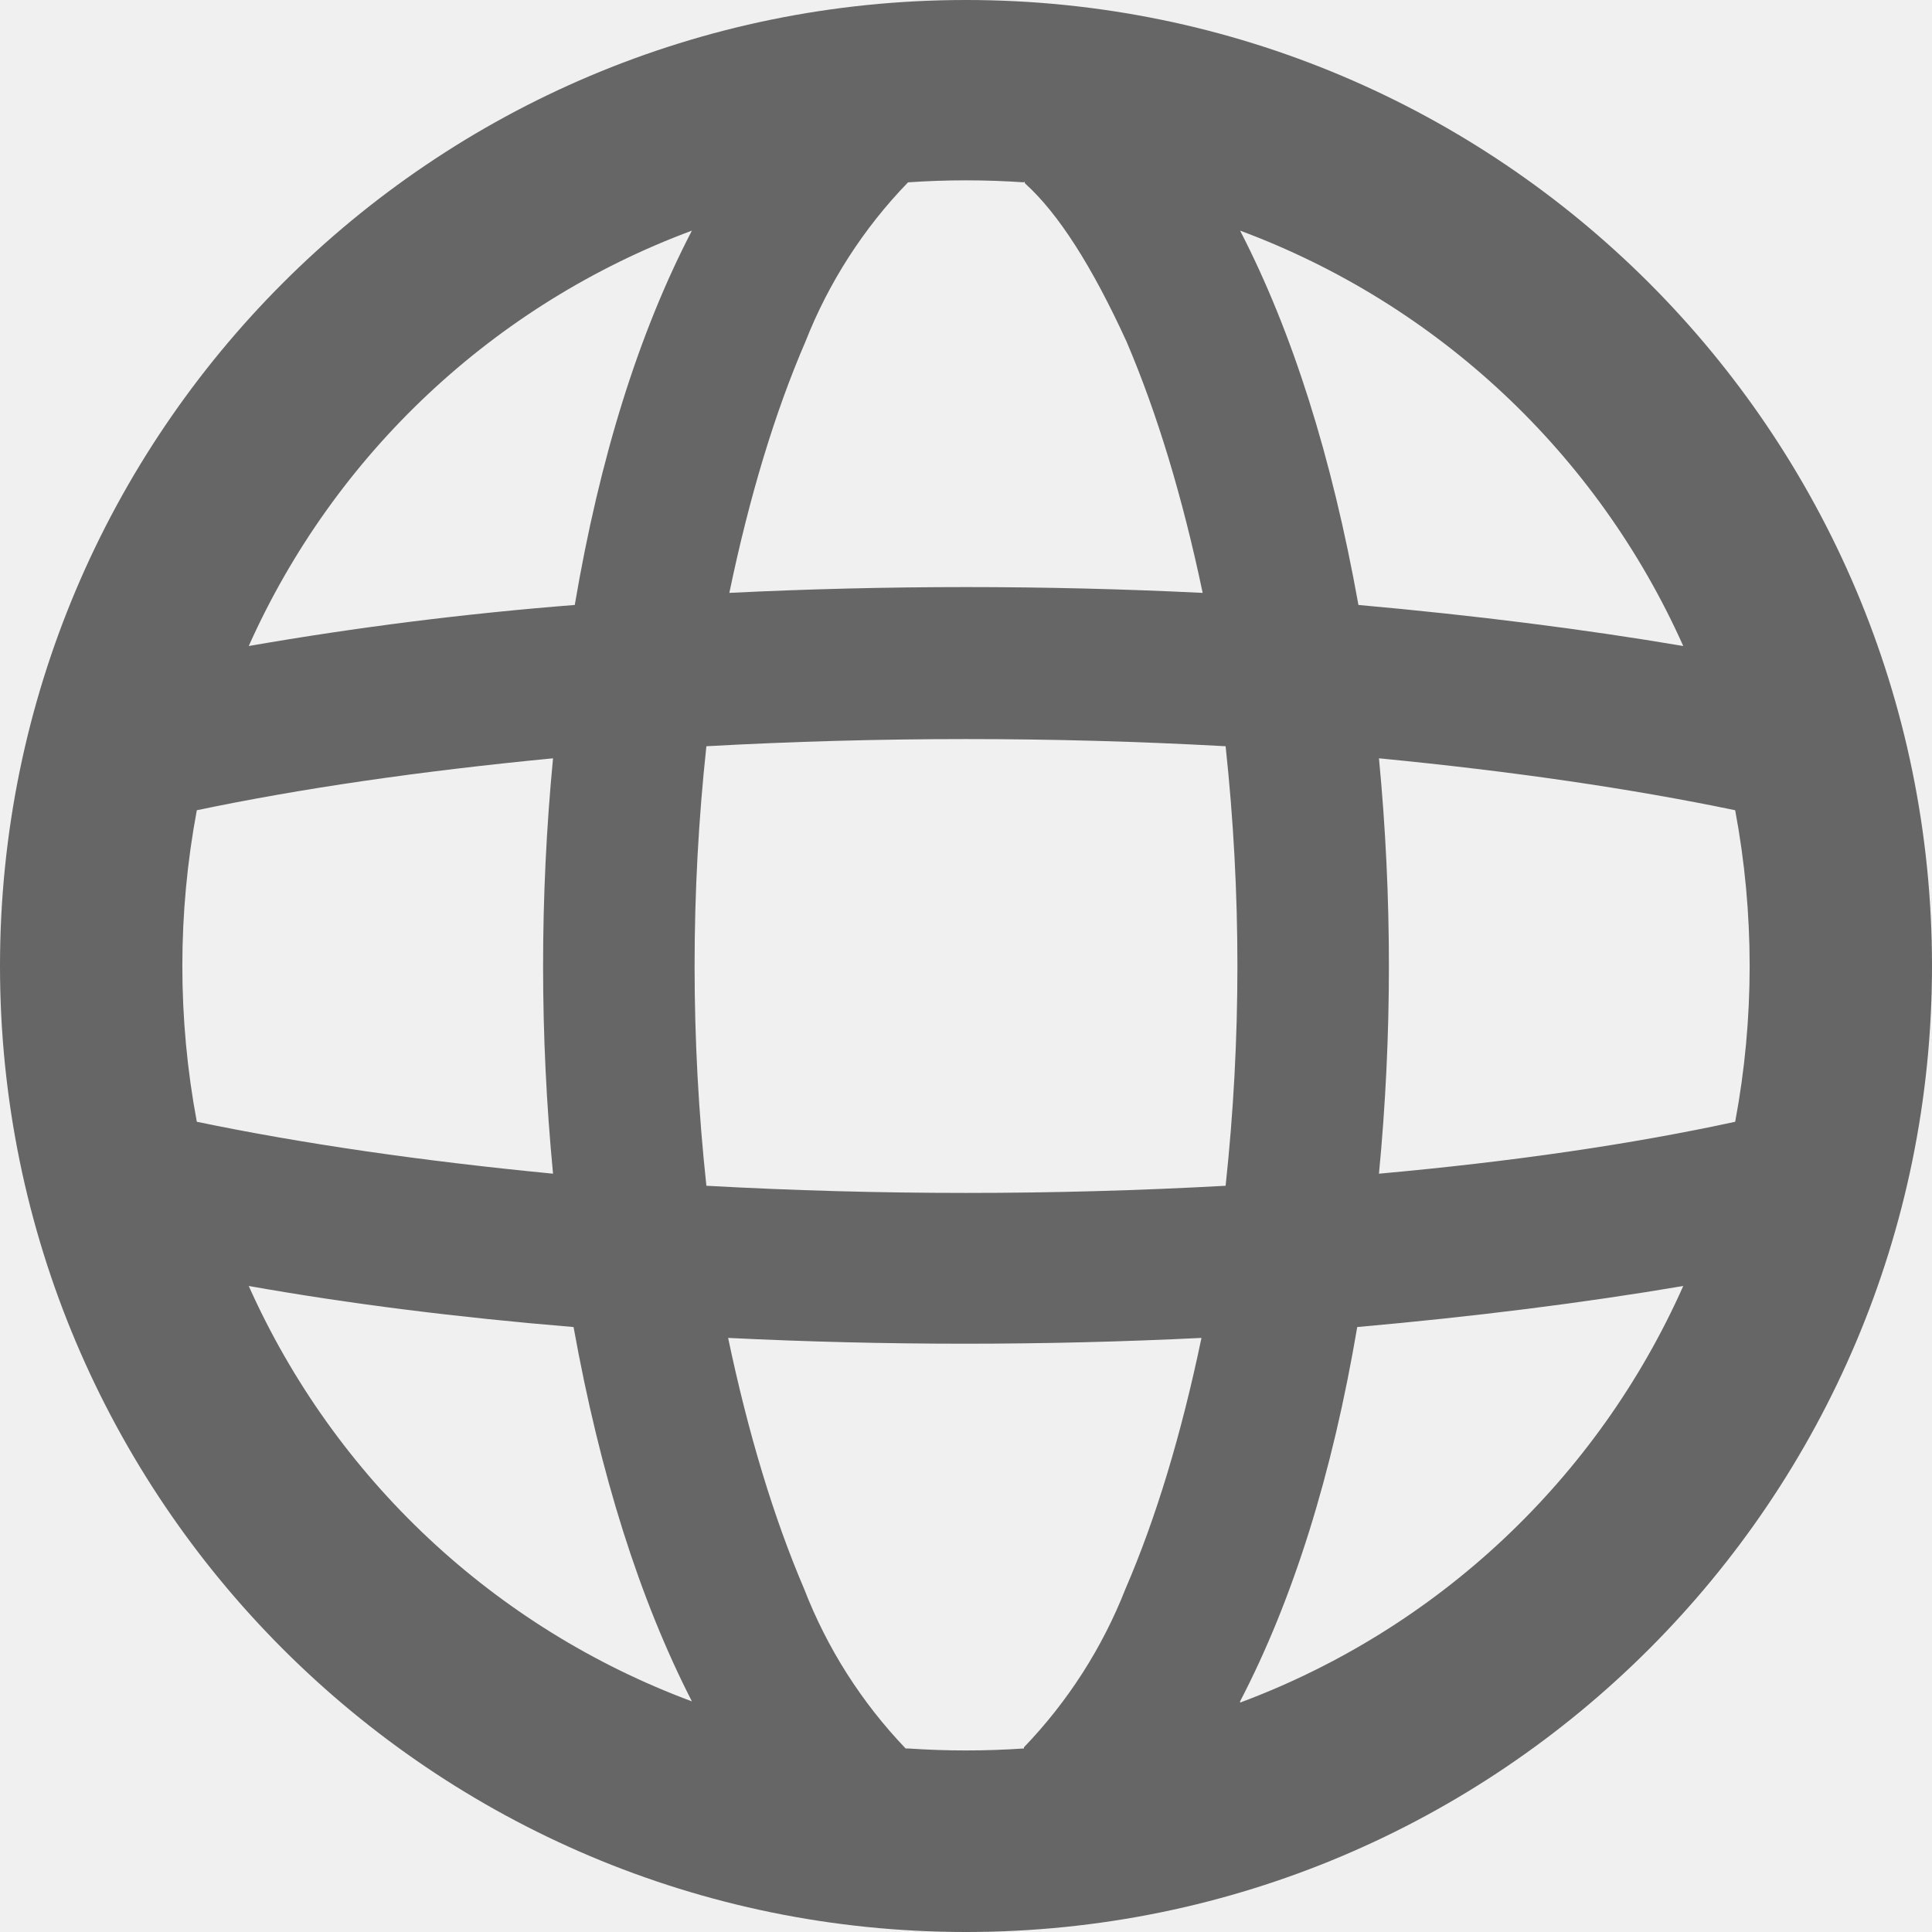
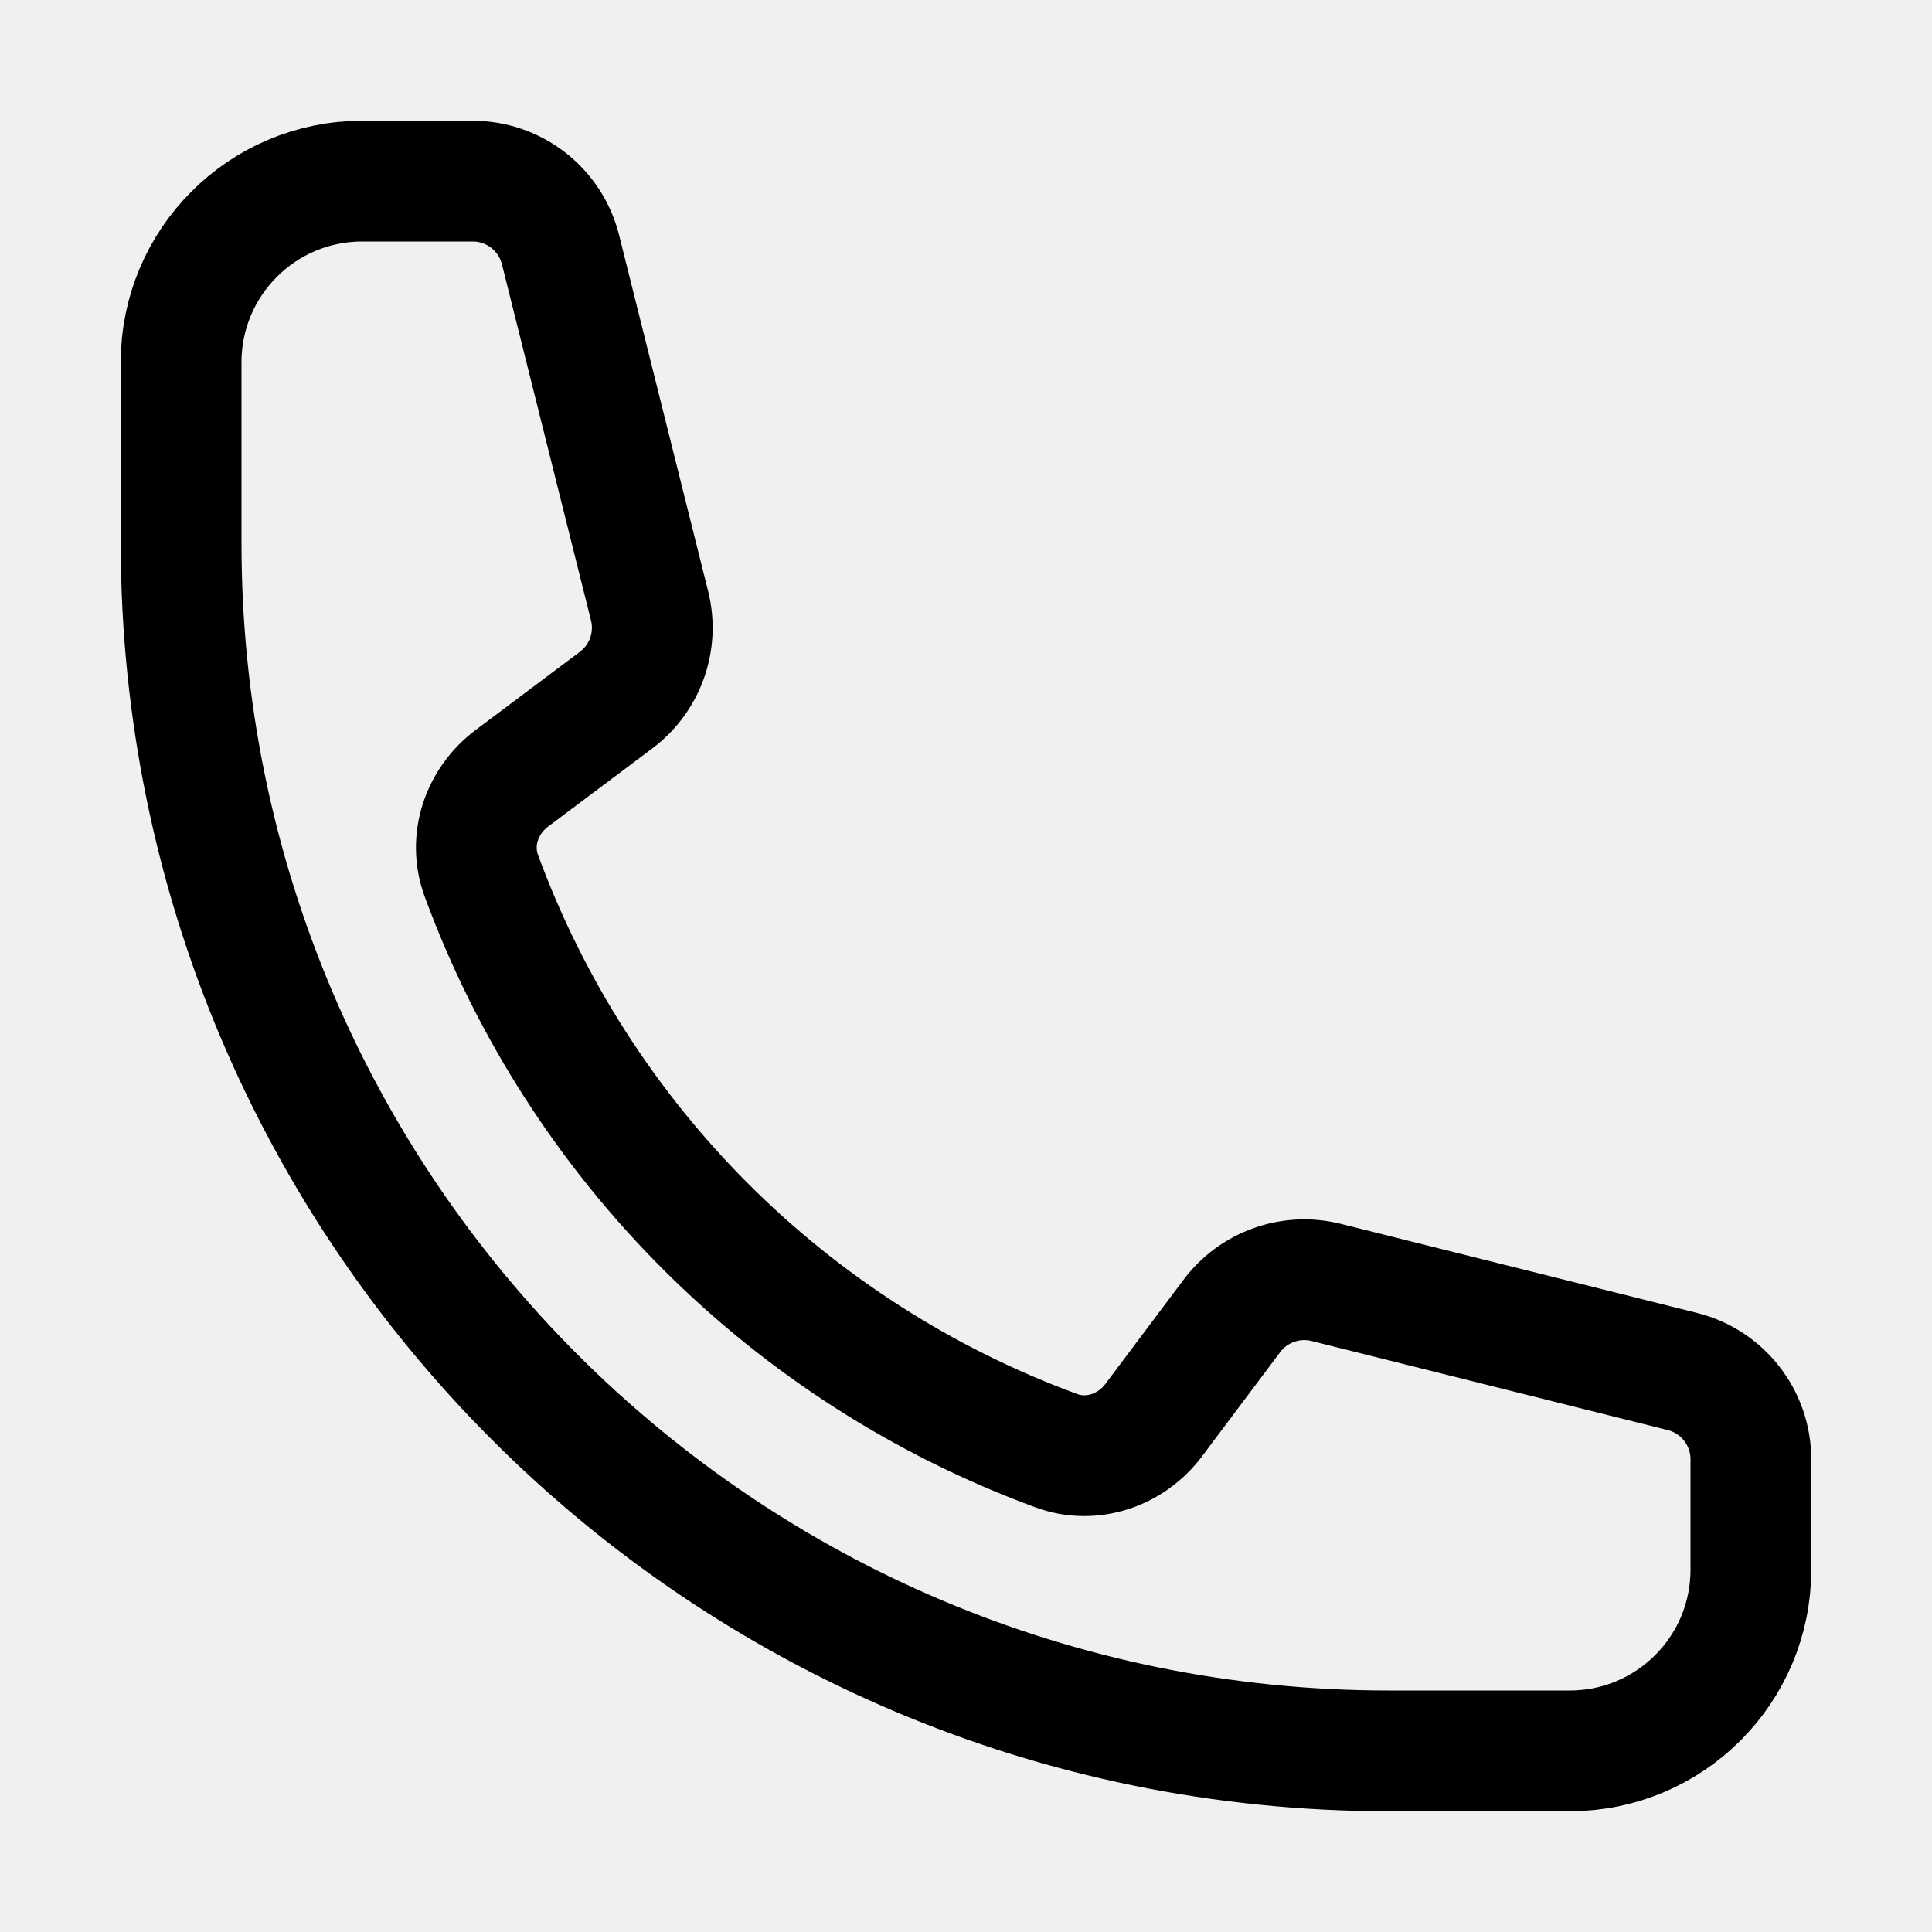
- <svg xmlns="http://www.w3.org/2000/svg" fill="none" viewBox="0 0 16 16">
-   <g clip-path="url(#a)">
-     <path fill-rule="evenodd" clip-rule="evenodd" d="M10.27 14.1a6.5 6.5 0 0 0 3.67-3.45q-1.24.21-2.7.34-.31 1.83-.97 3.1M8 16A8 8 0 1 0 8 0a8 8 0 0 0 0 16m.48-1.52a7 7 0 0 1-.96 0H7.5a4 4 0 0 1-.84-1.32q-.38-.89-.63-2.08a40 40 0 0 0 3.92 0q-.25 1.2-.63 2.08a4 4 0 0 1-.84 1.31zm2.94-4.76q1.66-.15 2.95-.43a7 7 0 0 0 0-2.58q-1.3-.27-2.95-.43a18 18 0 0 1 0 3.44m-1.27-3.54a17 17 0 0 1 0 3.64 39 39 0 0 1-4.3 0 17 17 0 0 1 0-3.64 39 39 0 0 1 4.3 0m1.1-1.17q1.45.13 2.69.34a6.5 6.5 0 0 0-3.67-3.44q.65 1.26.98 3.1M8.48 1.5l.01.02q.41.37.84 1.31.38.89.63 2.08a40 40 0 0 0-3.92 0q.25-1.2.63-2.08a4 4 0 0 1 .85-1.32 7 7 0 0 1 .96 0m-2.75.4a6.5 6.5 0 0 0-3.67 3.44 29 29 0 0 1 2.7-.34q.31-1.83.97-3.1M4.58 6.28q-1.66.16-2.95.43a7 7 0 0 0 0 2.58q1.3.27 2.95.43a18 18 0 0 1 0-3.44m.17 4.71q-1.45-.12-2.69-.34a6.5 6.5 0 0 0 3.67 3.44q-.65-1.27-.98-3.1" fill="#666" />
-   </g>
-   <defs>
-     <clipPath id="a">
-       <path fill="#fff" d="M0 0h16v16H0z" />
-     </clipPath>
-   </defs>
+ <svg xmlns="http://www.w3.org/2000/svg" fill="none" viewBox="0 0 24 24" stroke-width="1.5" stroke="currentColor" class="size-6">
+   <path stroke-linecap="round" stroke-linejoin="round" d="M2.25 6.75c0 8.284 6.716 15 15 15h2.25a2.25 2.25 0 0 0 2.25-2.25v-1.372c0-.516-.351-.966-.852-1.091l-4.423-1.106c-.44-.11-.902.055-1.173.417l-.97 1.293c-.282.376-.769.542-1.21.38a12.035 12.035 0 0 1-7.143-7.143c-.162-.441.004-.928.38-1.21l1.293-.97c.363-.271.527-.734.417-1.173L6.963 3.102a1.125 1.125 0 0 0-1.091-.852H4.5A2.25 2.25 0 0 0 2.25 4.5v2.25Z" />
</svg>
